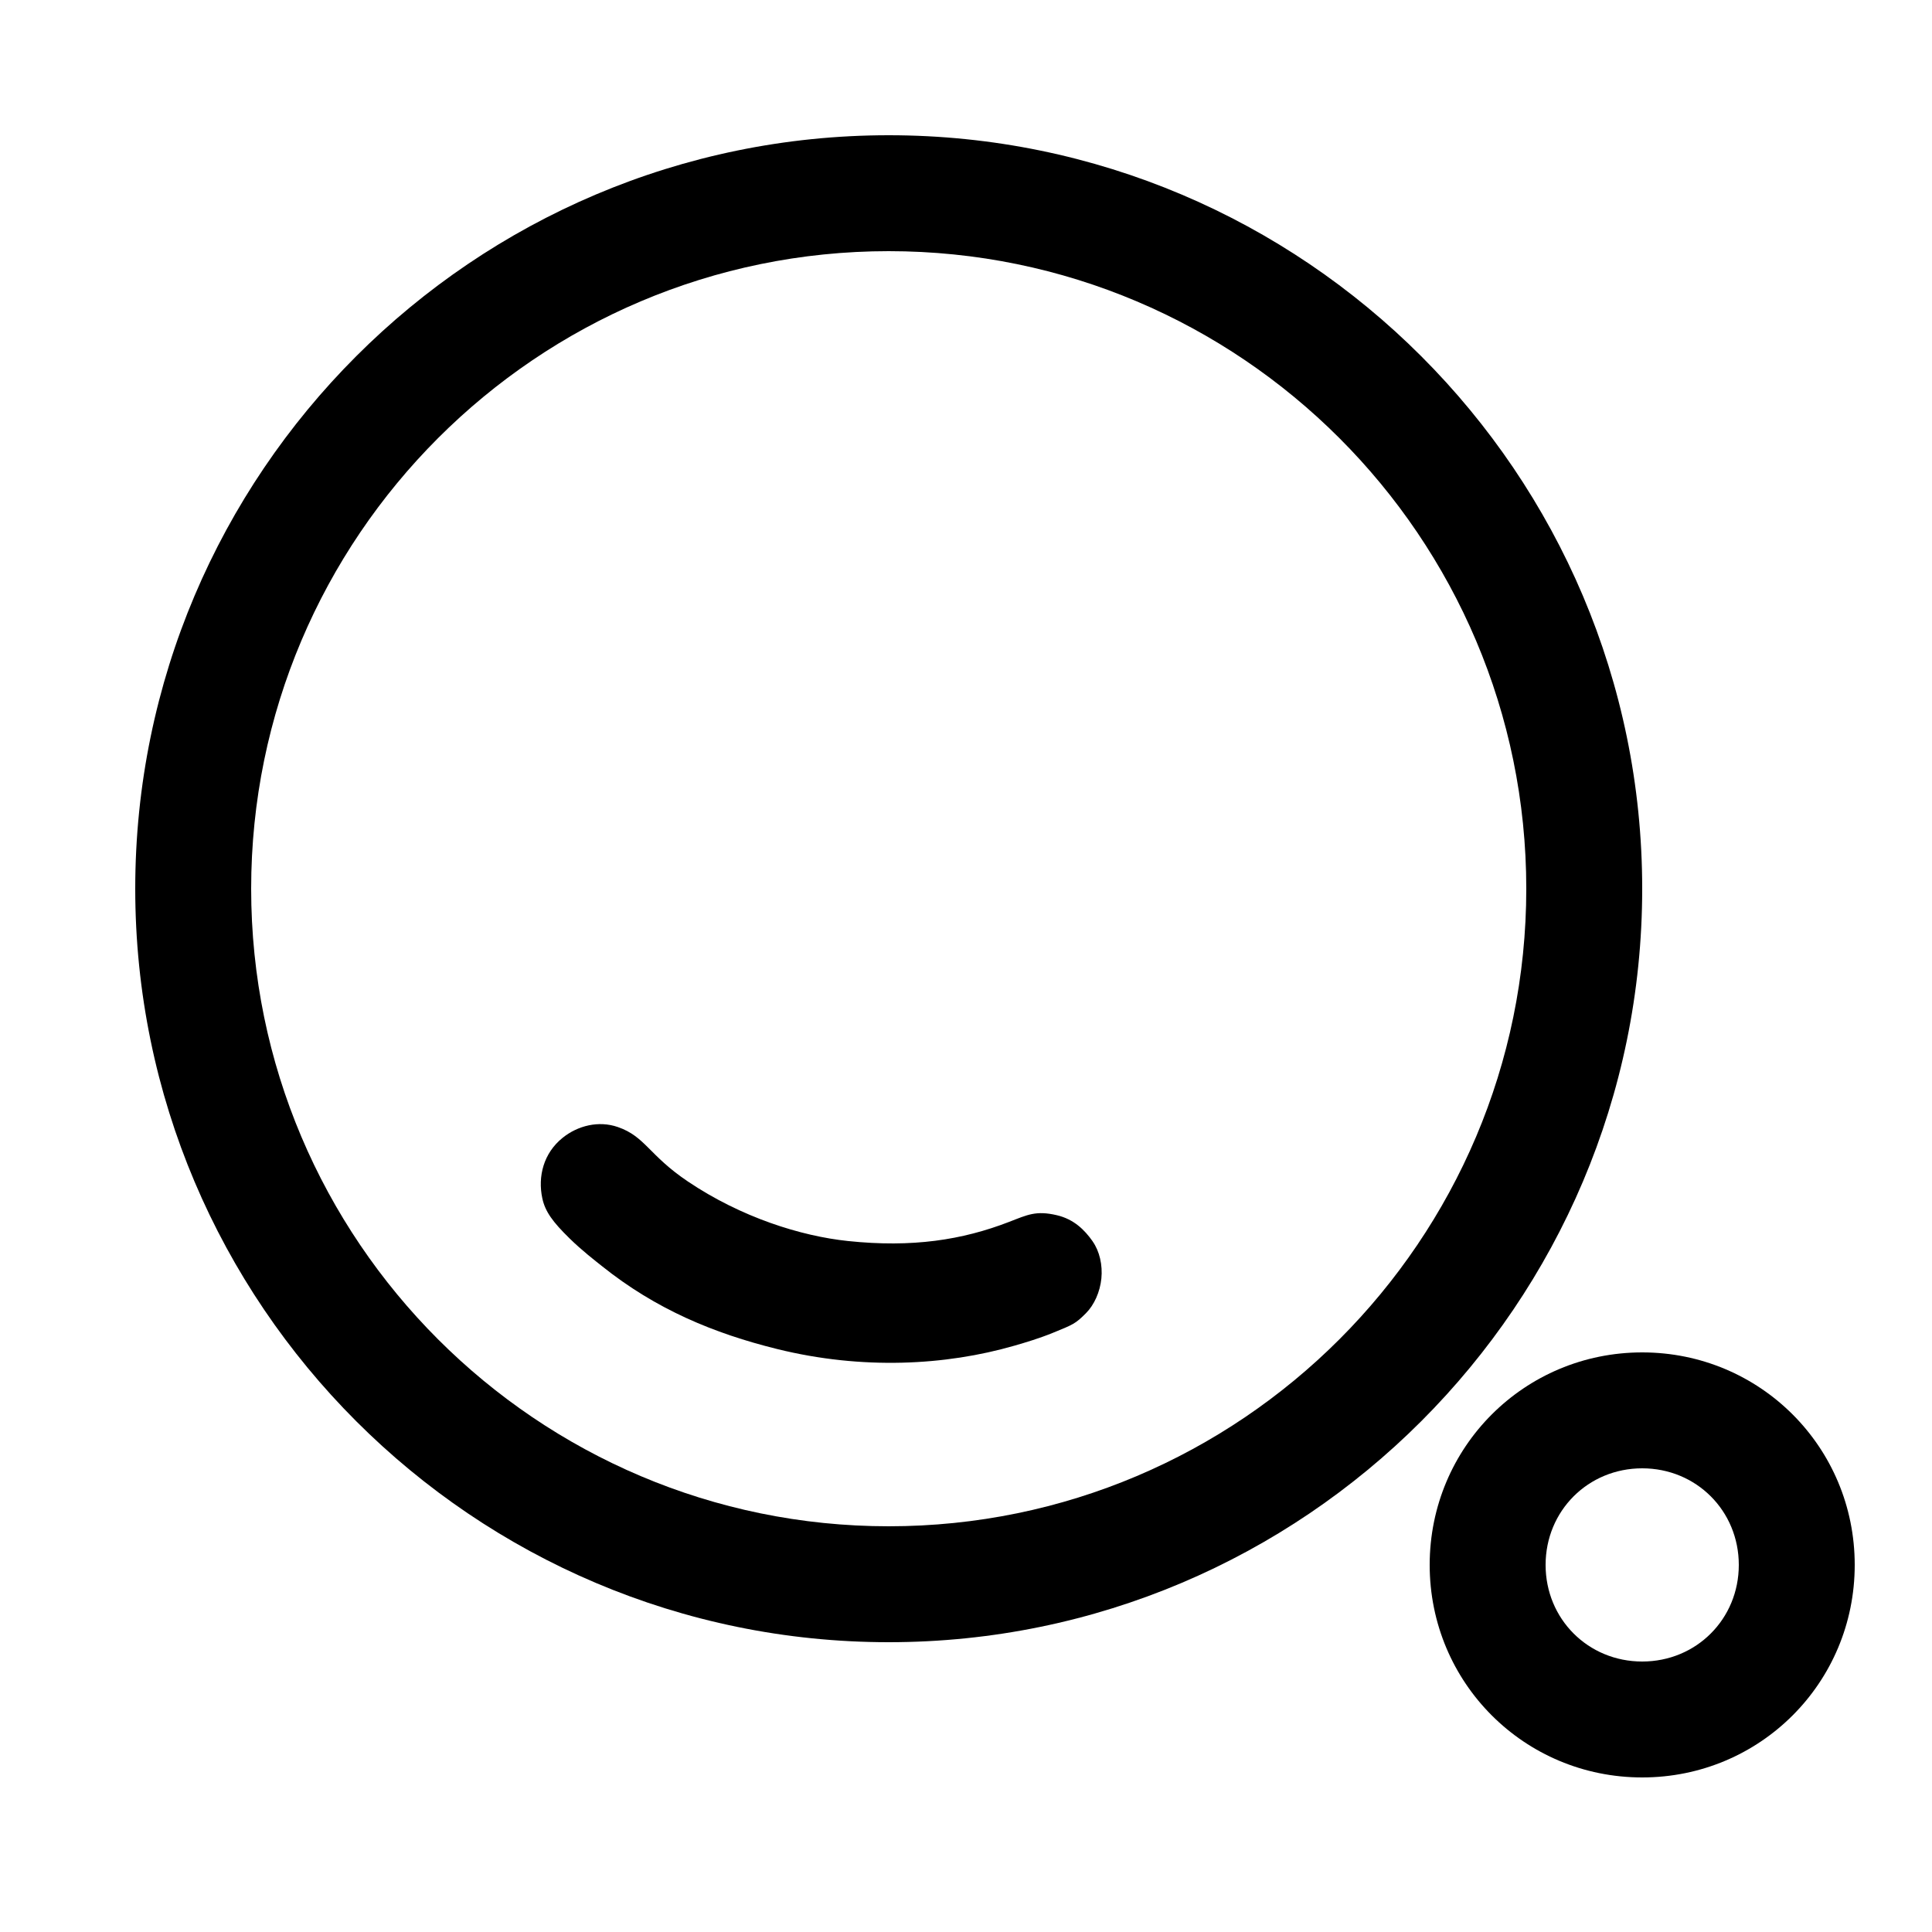
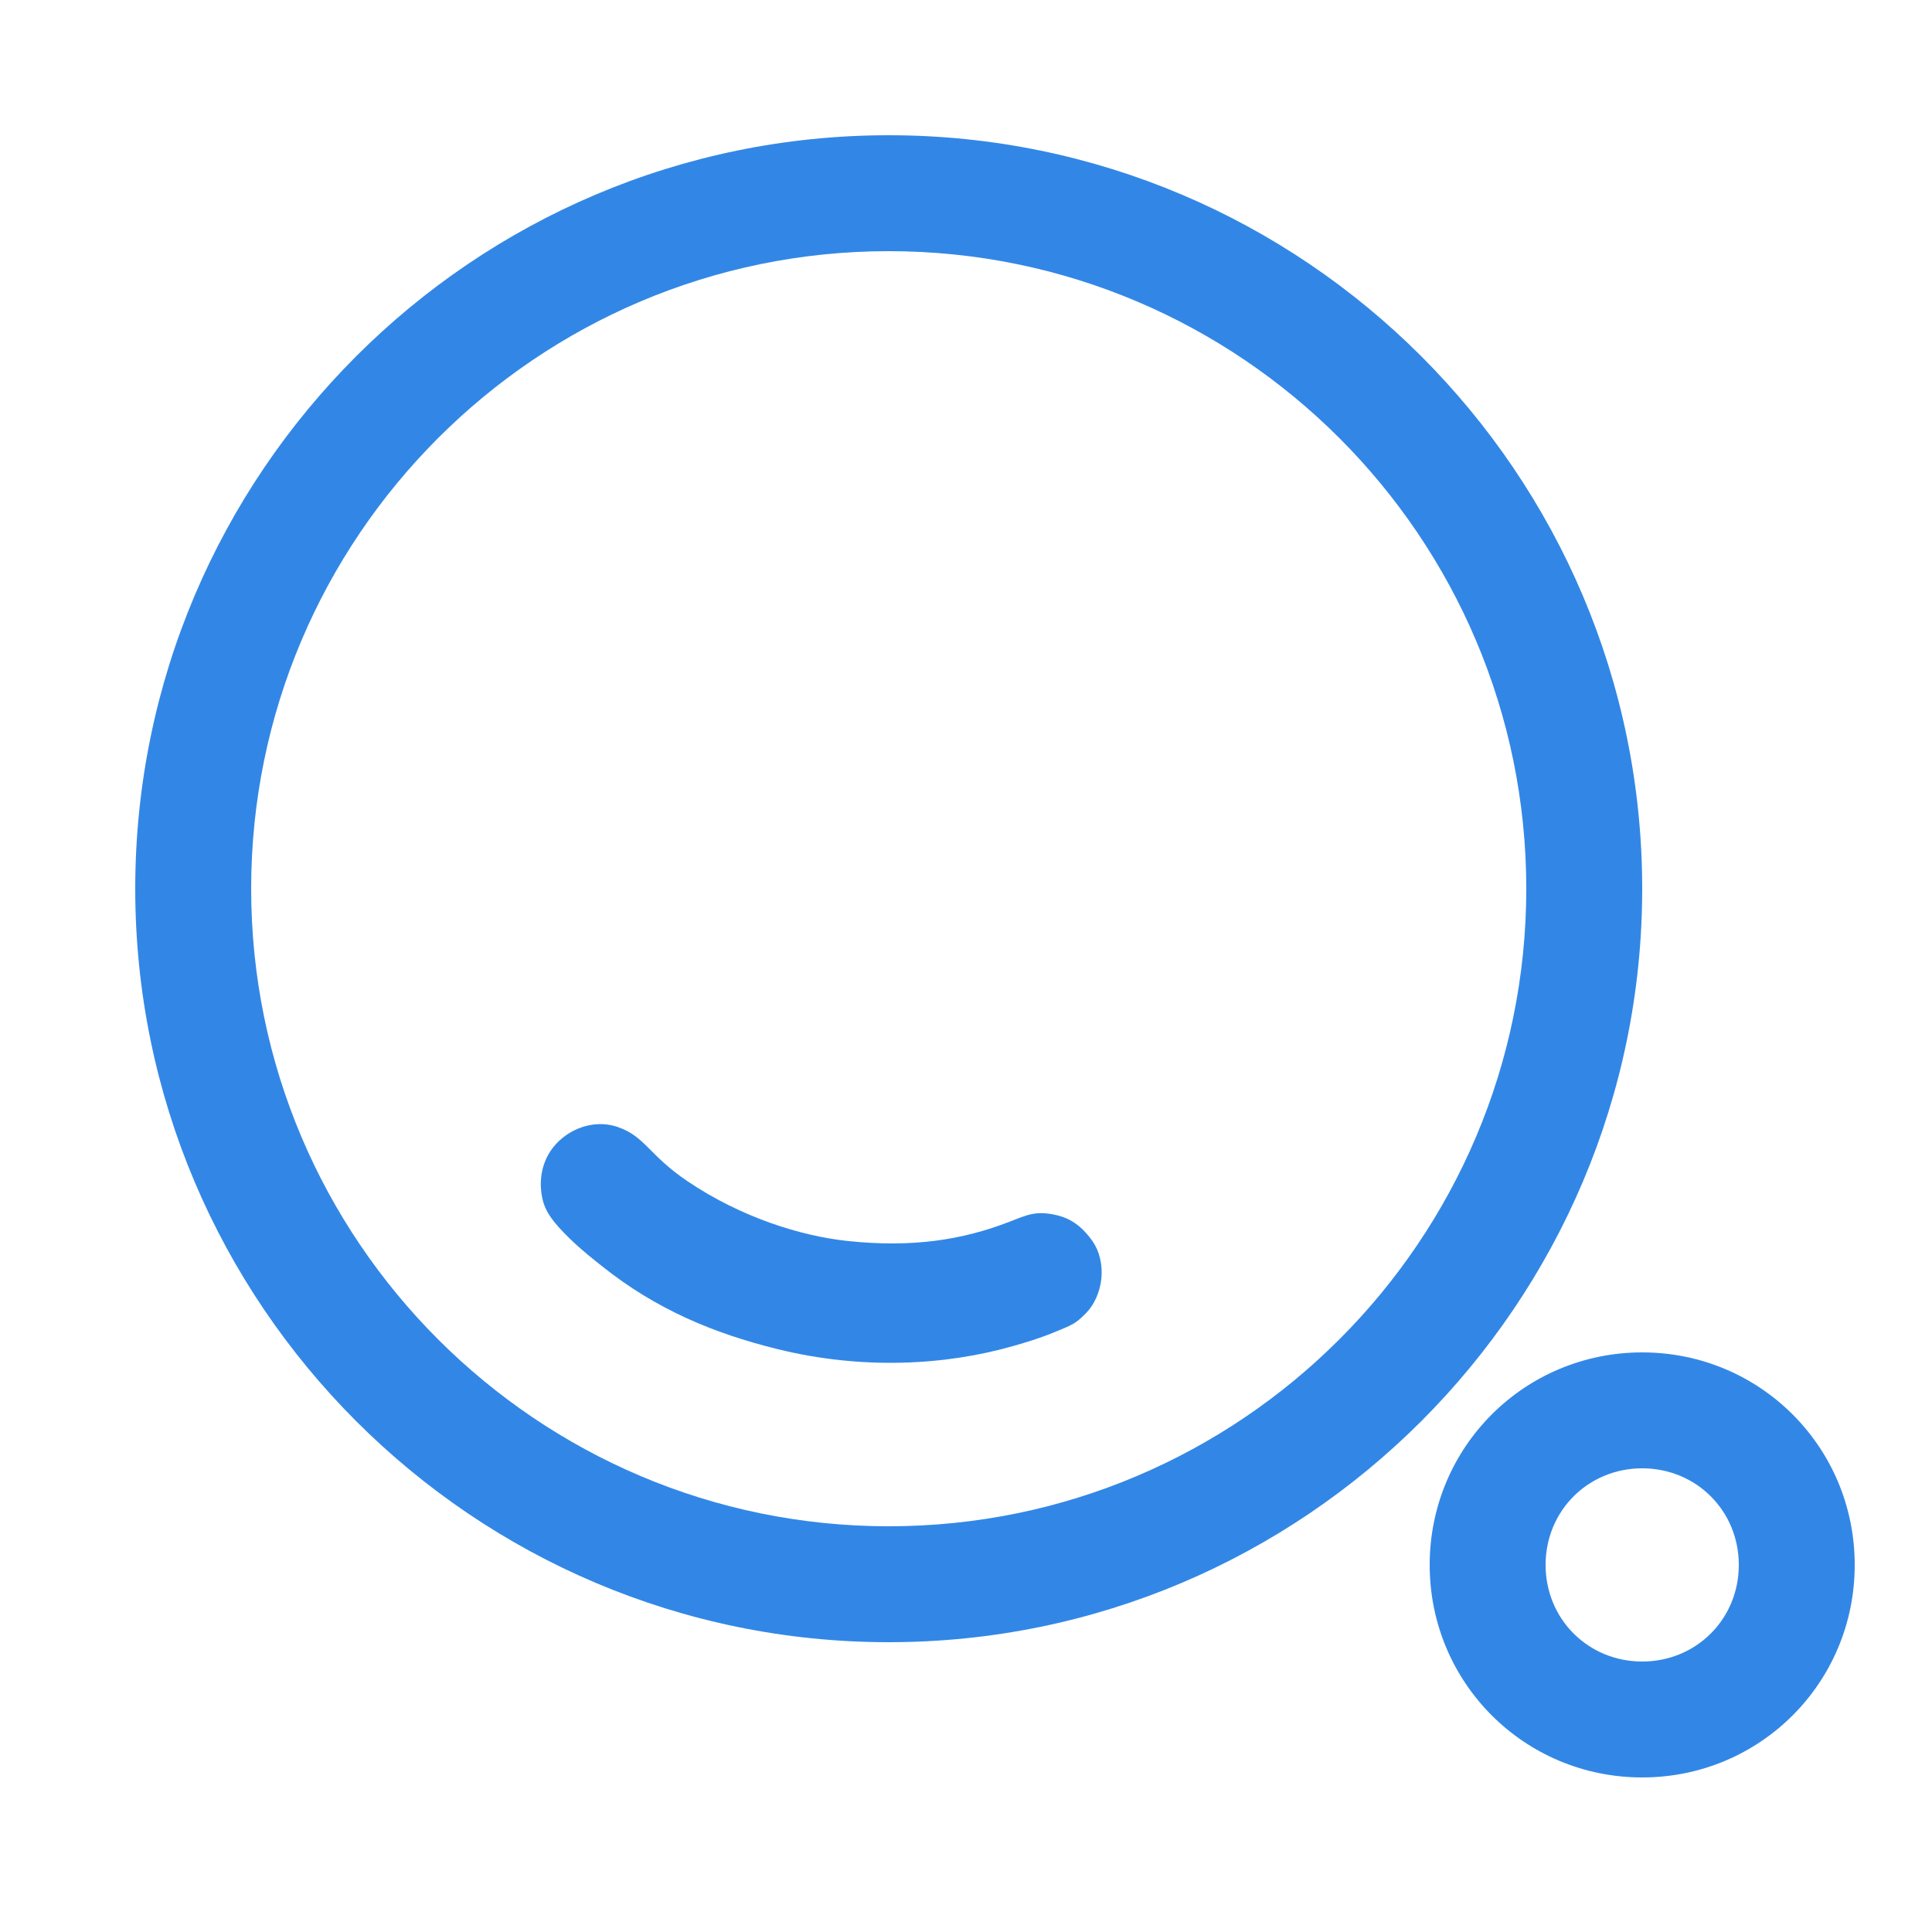
<svg xmlns="http://www.w3.org/2000/svg" version="1.1" viewBox="0 0 100 100">
  <g>
-     <path d="m46 85c21.5 0 39-17.5 39-39s-17.5-39-39-39-39 17.5-39 39 17.5 39 39 39zm0-72c18.2 0 33 14.8 33 33s-14.8 33-33 33-33-14.8-33-33 14.8-33 33-33z" />
-     <path d="m85 70c-6.1 0-11 4.9-11 11s4.9 11 11 11 11-4.9 11-11-4.9-11-11-11zm0 16c-2.8 0-5-2.2-5-5s2.2-5 5-5 5 2.2 5 5-2.2 5-5 5z" />
-     <path d="m56.556 64.256c0.357 0.507 0.52 1.222 0.451 1.917-0.069 0.695-0.371 1.371-0.8 1.8-0.545 0.545-0.643 0.58-1.735 1.024-0.683 0.277-1.403 0.493-1.962 0.654-3.564 1.029-7.88 1.264-12.291 0.173-3.27-0.809-6.27-2.052-9.071-4.297-0.317-0.254-1.013-0.786-1.666-1.426-0.867-0.849-1.264-1.387-1.411-2.073-0.243-1.134 0.061-2.342 1.055-3.139 0.78-0.626 1.856-0.898 2.85-0.555 1.429 0.493 1.601 1.456 3.631 2.821 2.764 1.859 5.852 2.825 8.284 3.08 3.333 0.35 5.913-0.052 8.345-0.992 0.942-0.364 1.384-0.596 2.461-0.345 0.889 0.207 1.442 0.762 1.861 1.356z" />
+     <path style="fill:#3287e6" d="m46 85c21.5 0 39-17.5 39-39s-17.5-39-39-39-39 17.5-39 39 17.5 39 39 39zm0-72c18.2 0 33 14.8 33 33s-14.8 33-33 33-33-14.8-33-33 14.8-33 33-33z" />
+     <path style="fill:#3287e6" d="m85 70c-6.1 0-11 4.9-11 11s4.9 11 11 11 11-4.9 11-11-4.9-11-11-11zm0 16c-2.8 0-5-2.2-5-5s2.2-5 5-5 5 2.2 5 5-2.2 5-5 5z" />
+     <path style="fill:#3287e6" d="m56.556 64.256c0.357 0.507 0.52 1.222 0.451 1.917-0.069 0.695-0.371 1.371-0.8 1.8-0.545 0.545-0.643 0.58-1.735 1.024-0.683 0.277-1.403 0.493-1.962 0.654-3.564 1.029-7.88 1.264-12.291 0.173-3.27-0.809-6.27-2.052-9.071-4.297-0.317-0.254-1.013-0.786-1.666-1.426-0.867-0.849-1.264-1.387-1.411-2.073-0.243-1.134 0.061-2.342 1.055-3.139 0.78-0.626 1.856-0.898 2.85-0.555 1.429 0.493 1.601 1.456 3.631 2.821 2.764 1.859 5.852 2.825 8.284 3.08 3.333 0.35 5.913-0.052 8.345-0.992 0.942-0.364 1.384-0.596 2.461-0.345 0.889 0.207 1.442 0.762 1.861 1.356z" />
  </g>
</svg>
